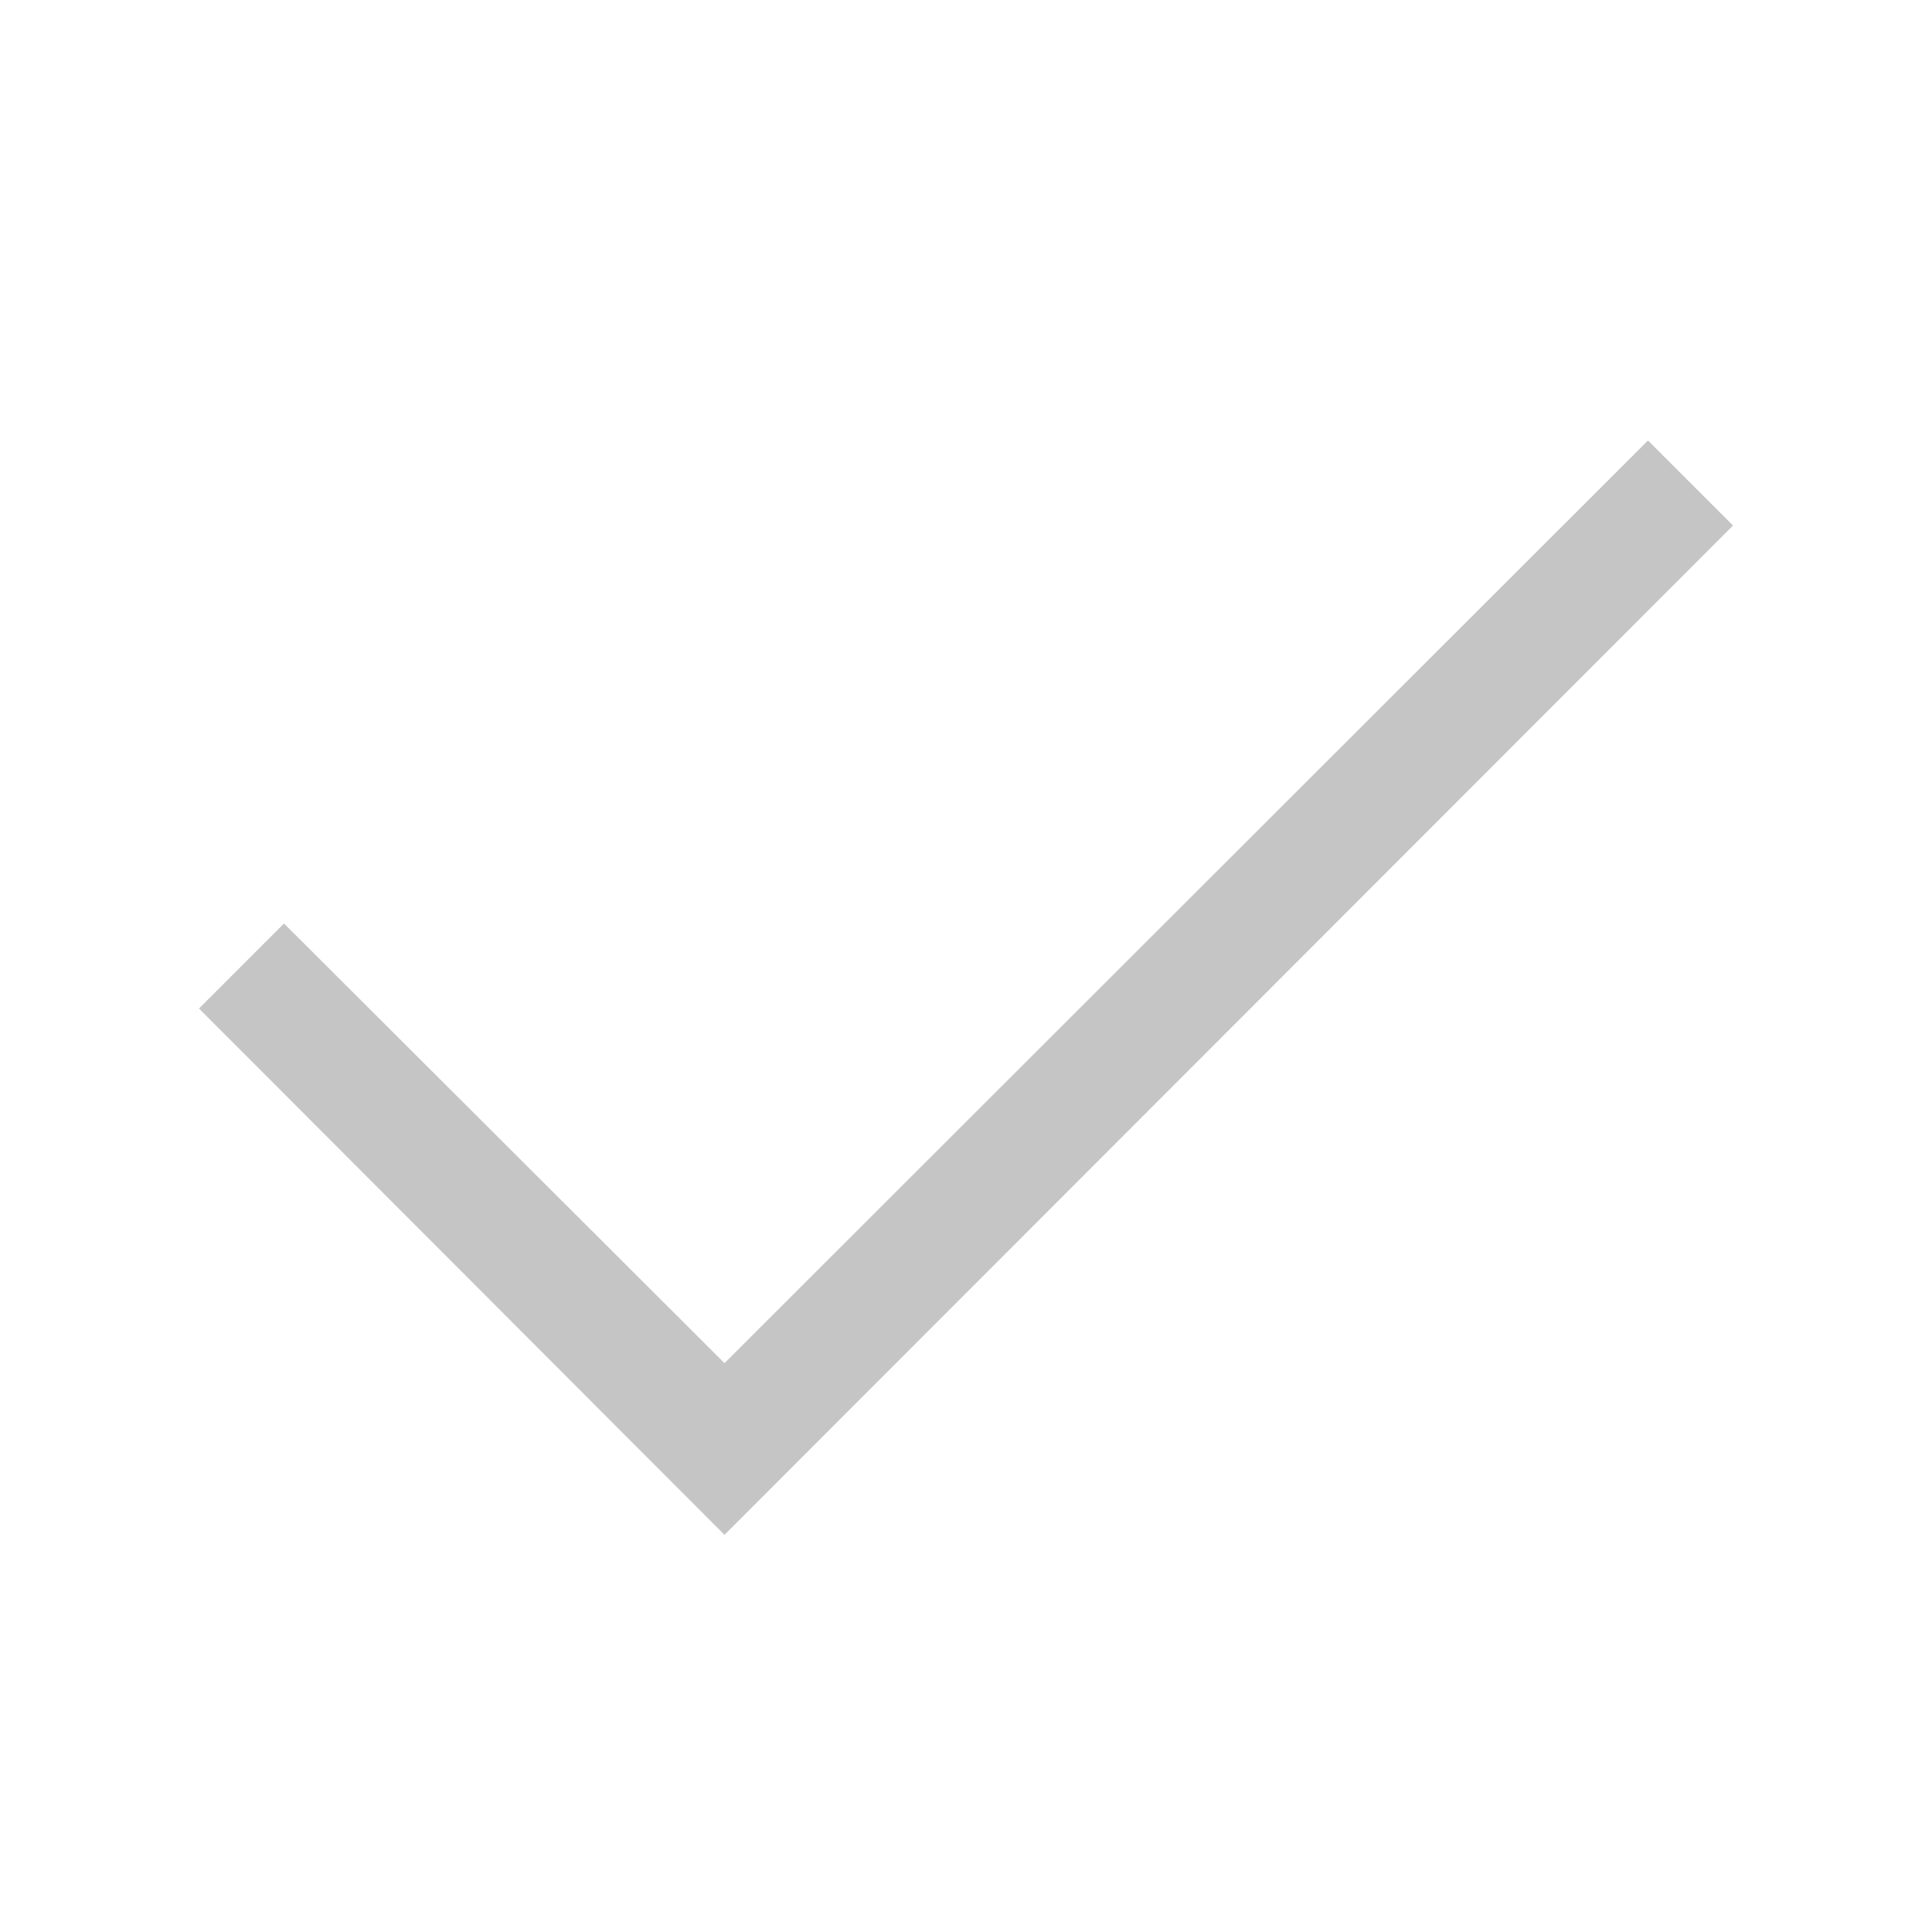
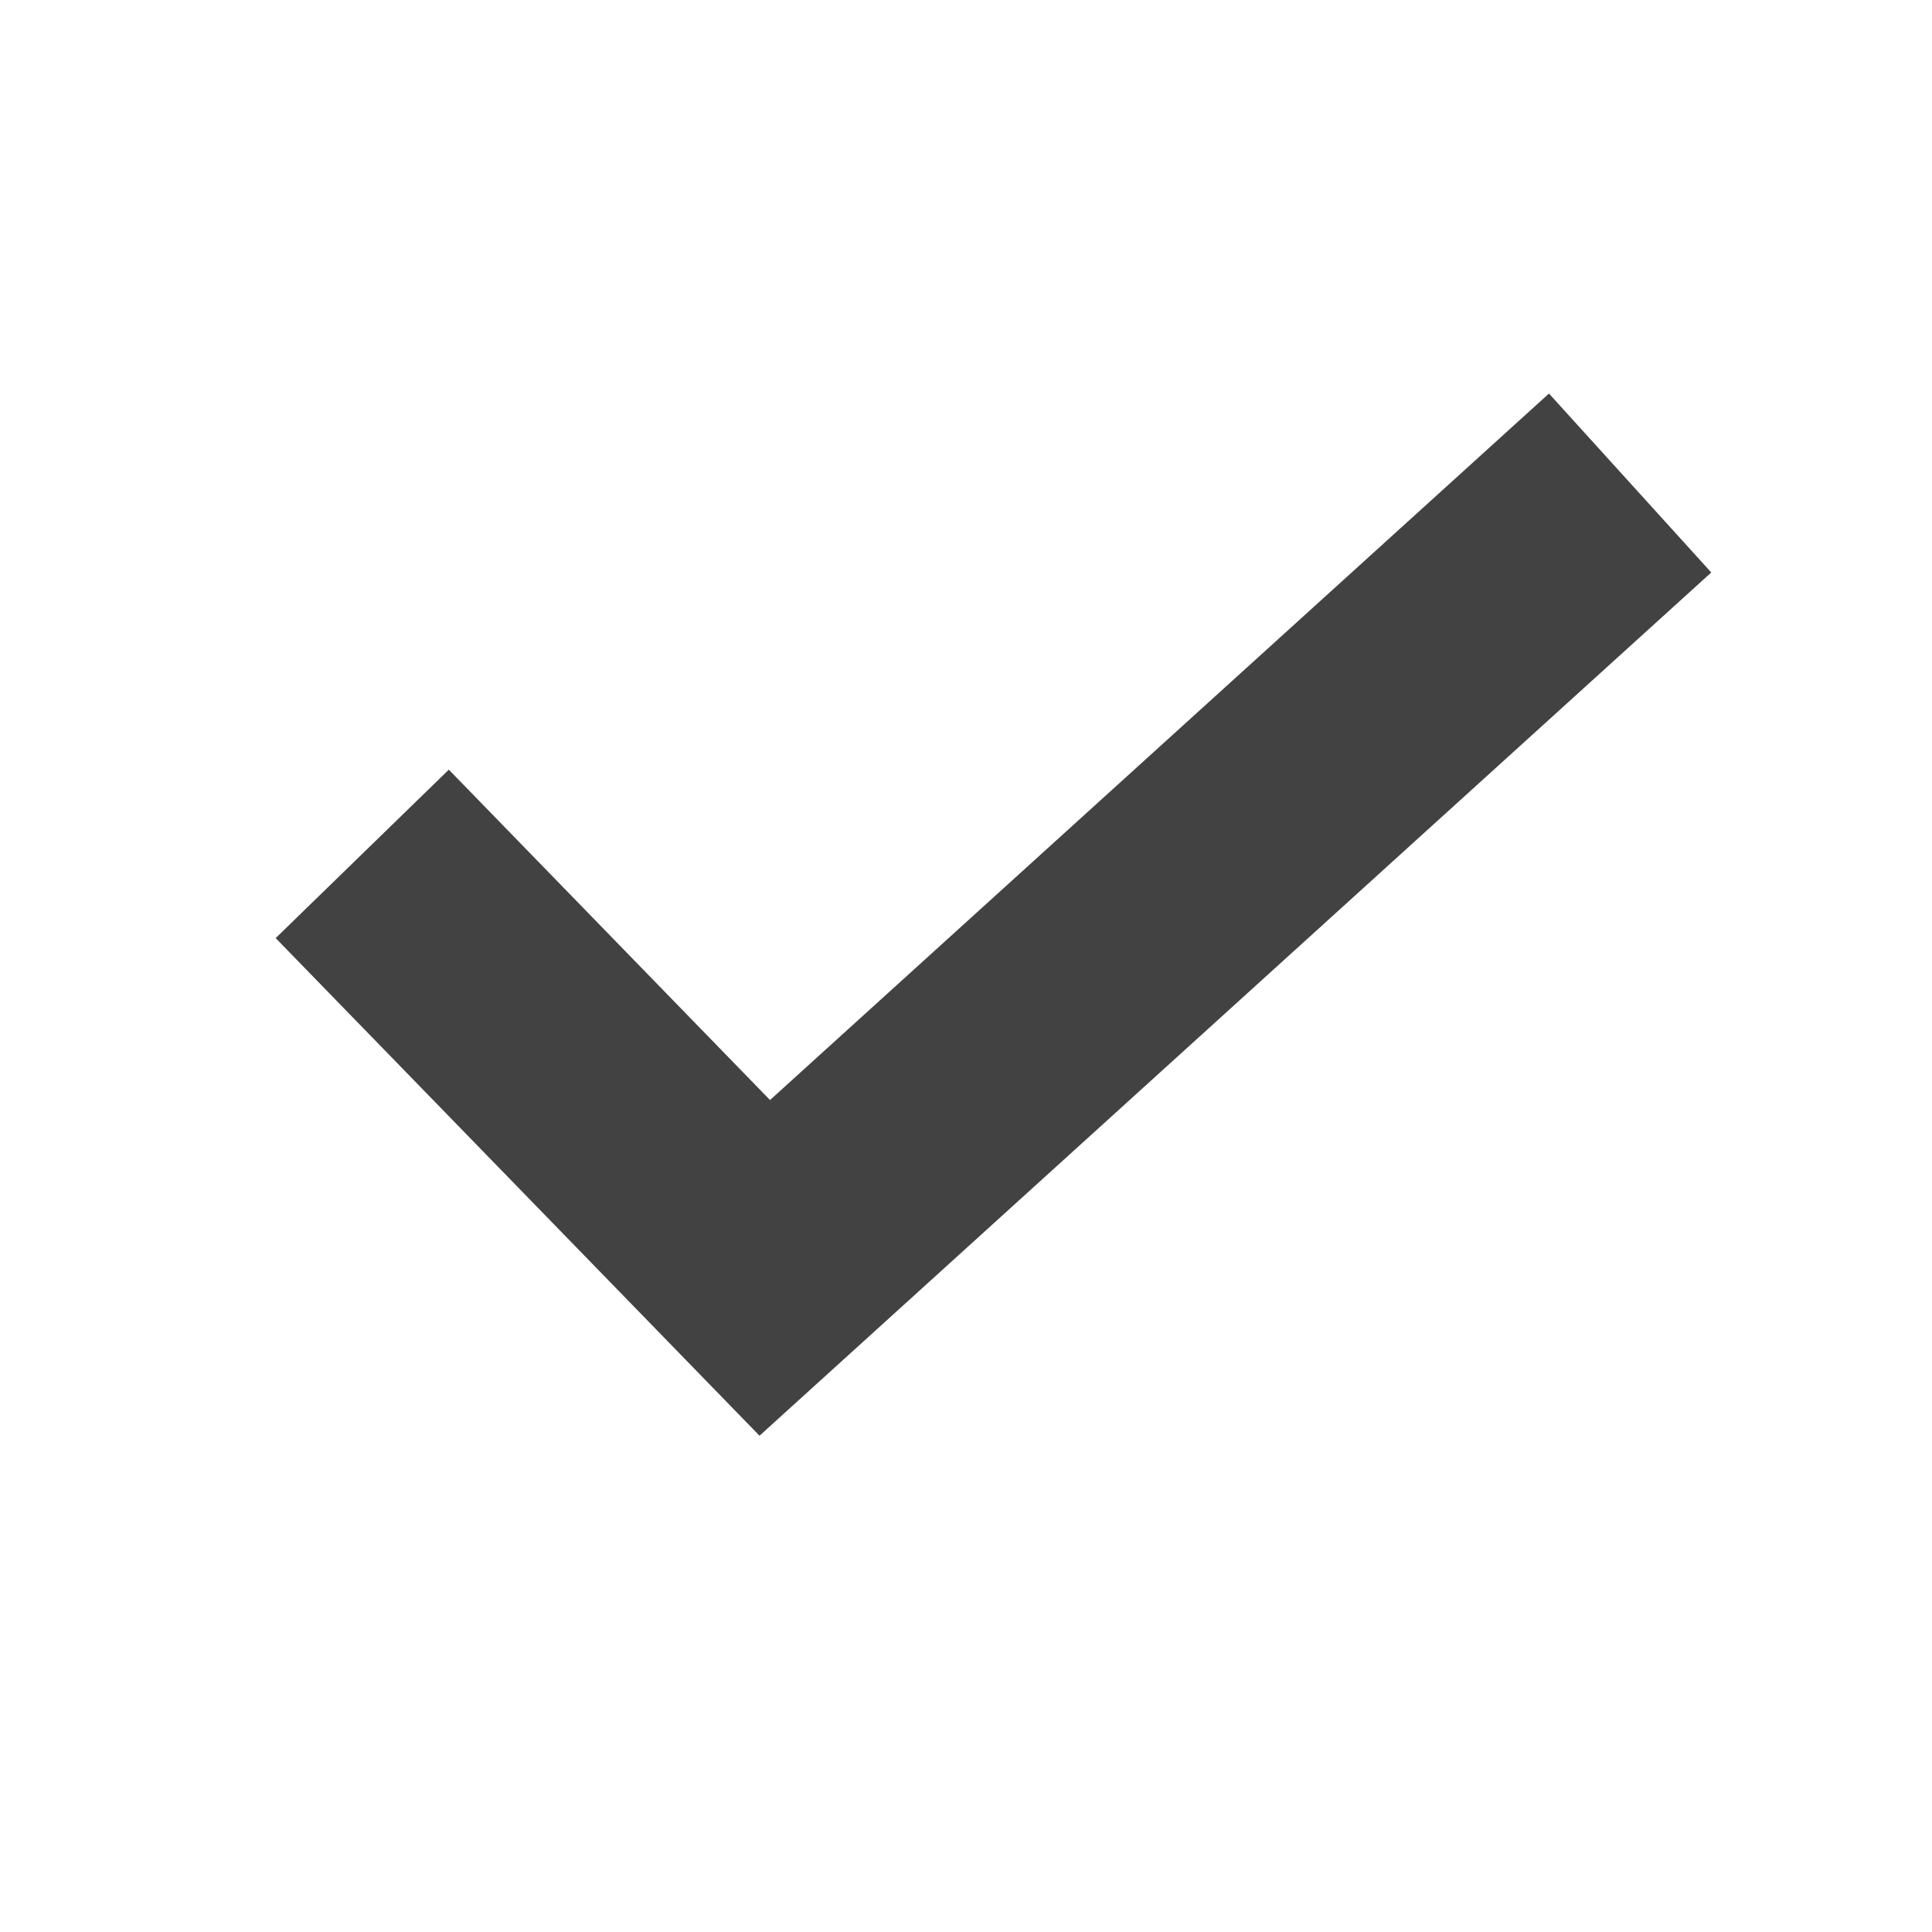
<svg xmlns="http://www.w3.org/2000/svg" width="16" height="16" viewBox="0 0 16 16" fill="none">
-   <path d="M14.352 4.352L6 12.711L1.648 8.352L2.352 7.648L6 11.289L13.648 3.648L14.352 4.352Z" fill="#C5C5C5" />
+   <path fill-rule="evenodd" clip-rule="evenodd" d="M14.172 4.741L6.29 11.89L2.283 7.769L3.717 6.374L6.377 9.11L12.828 3.259L14.172 4.741Z" fill="#424242" />
</svg>
